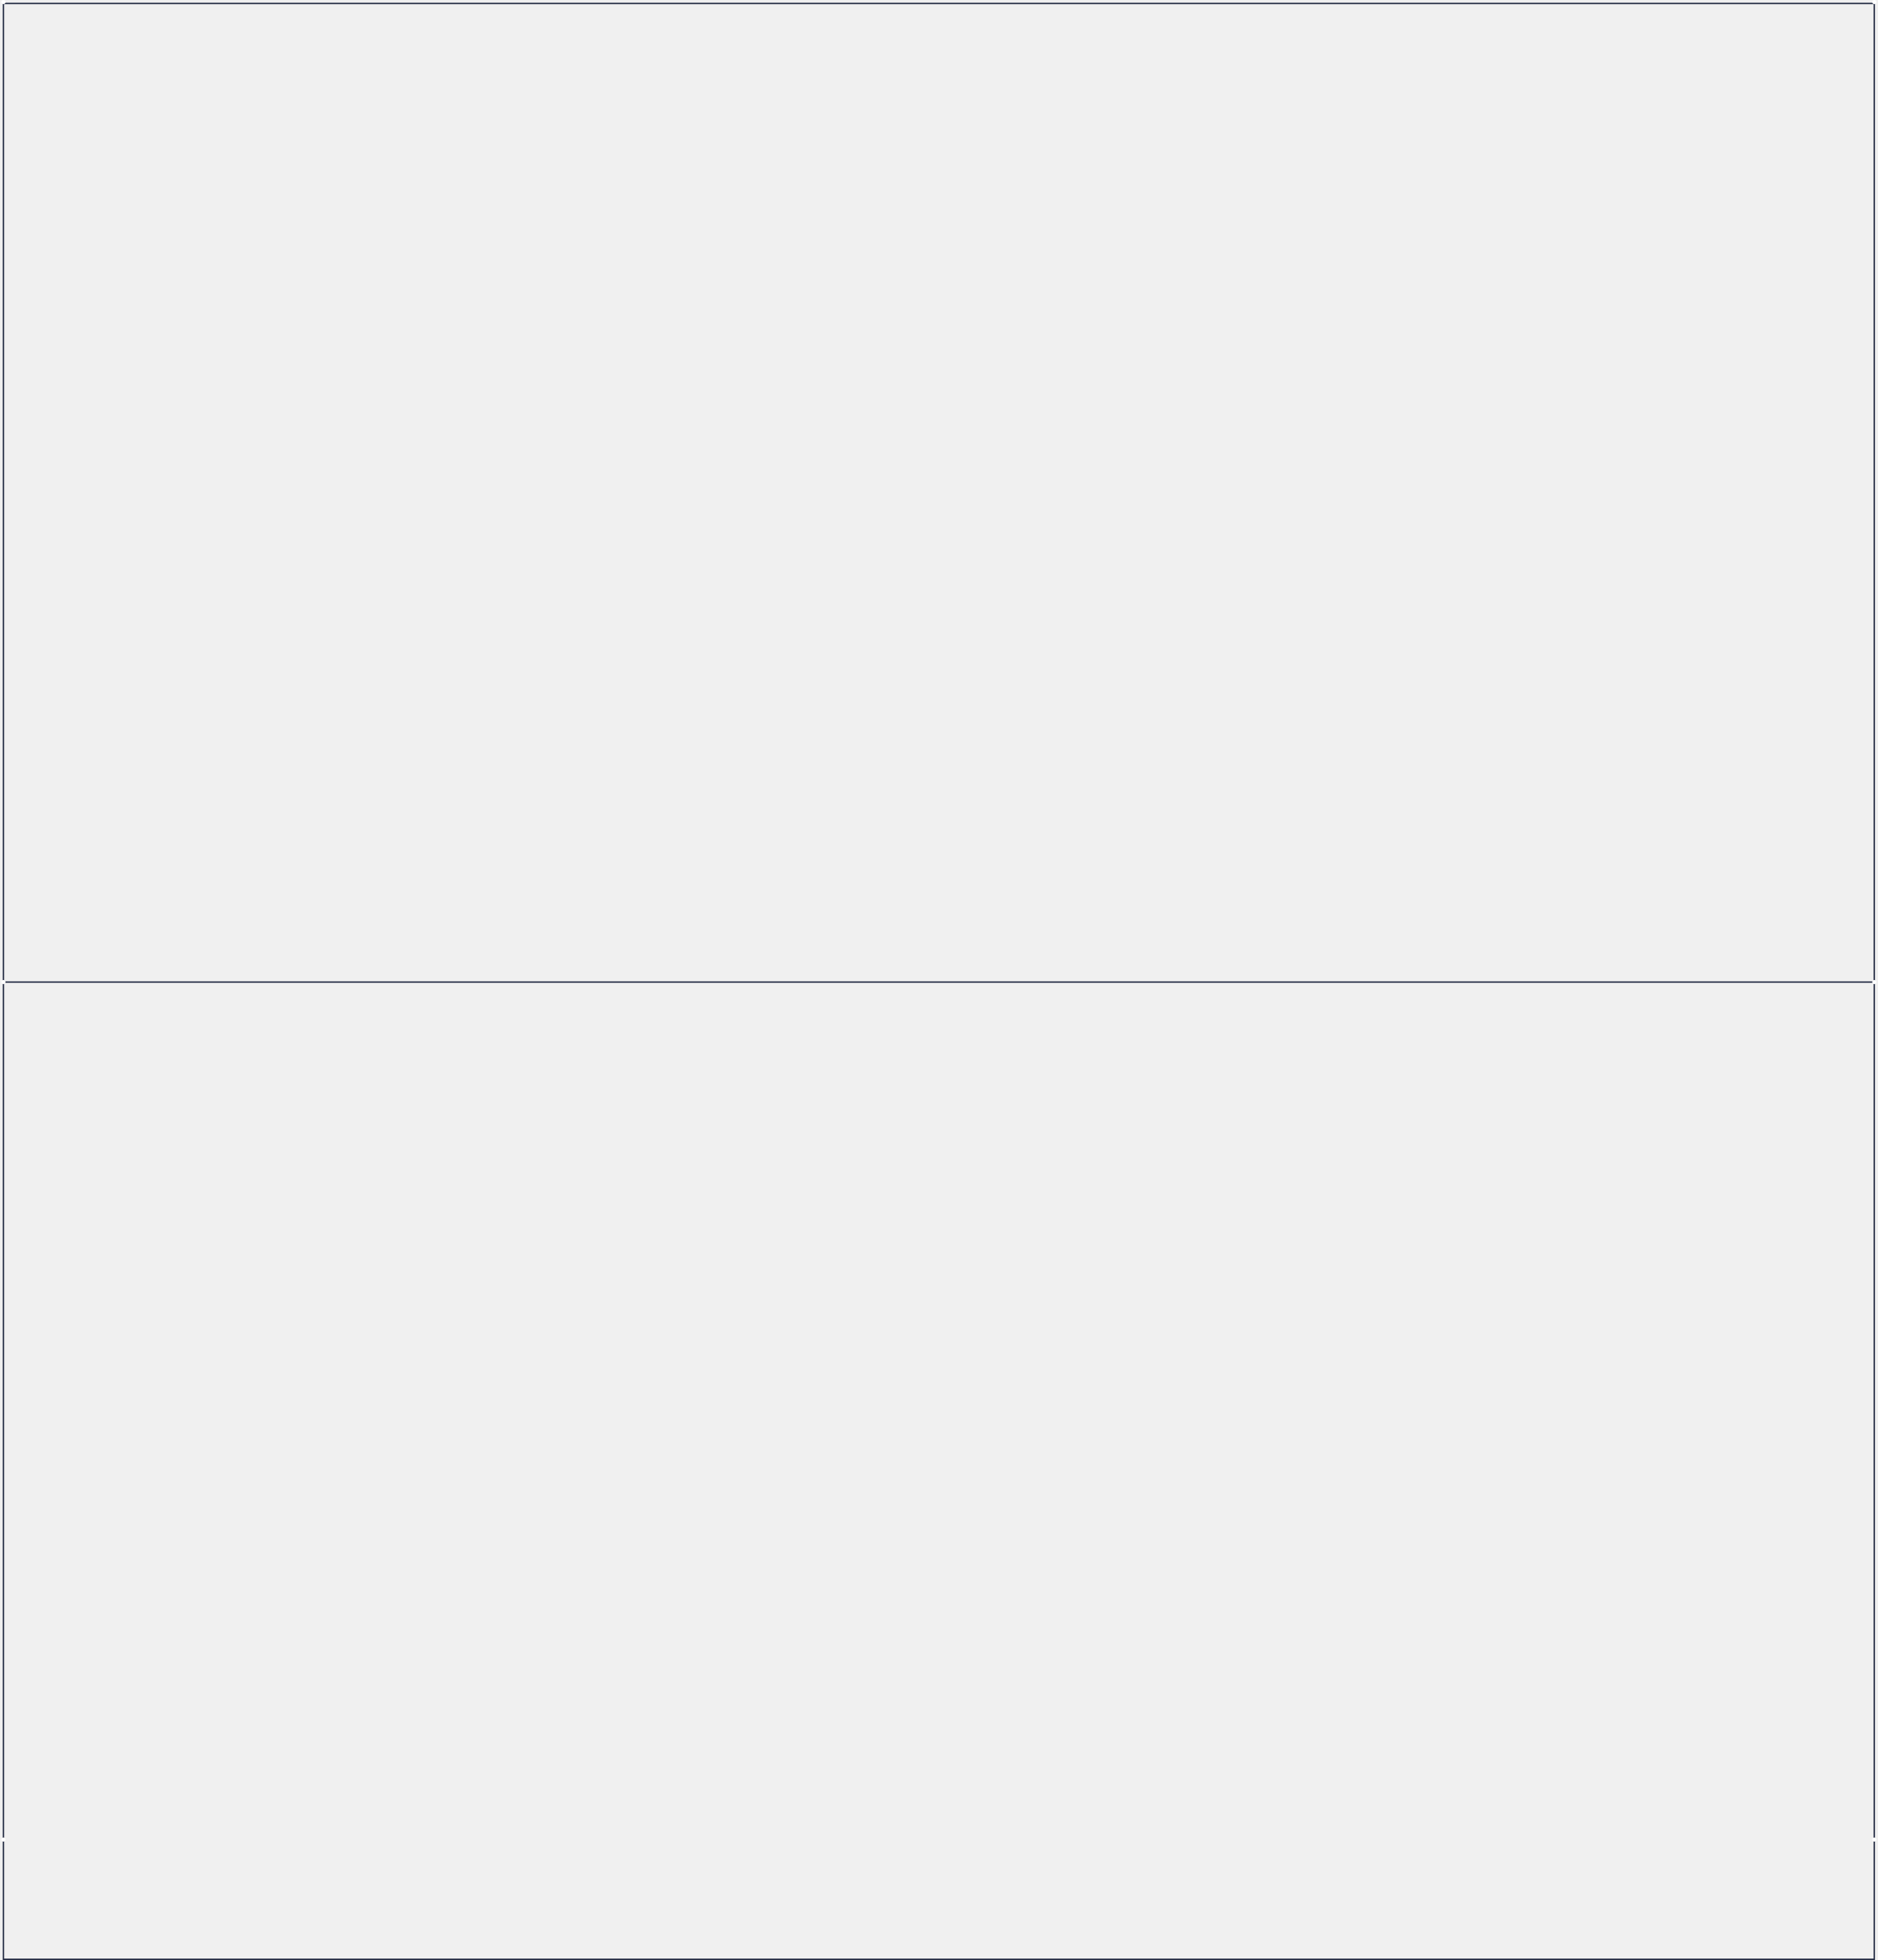
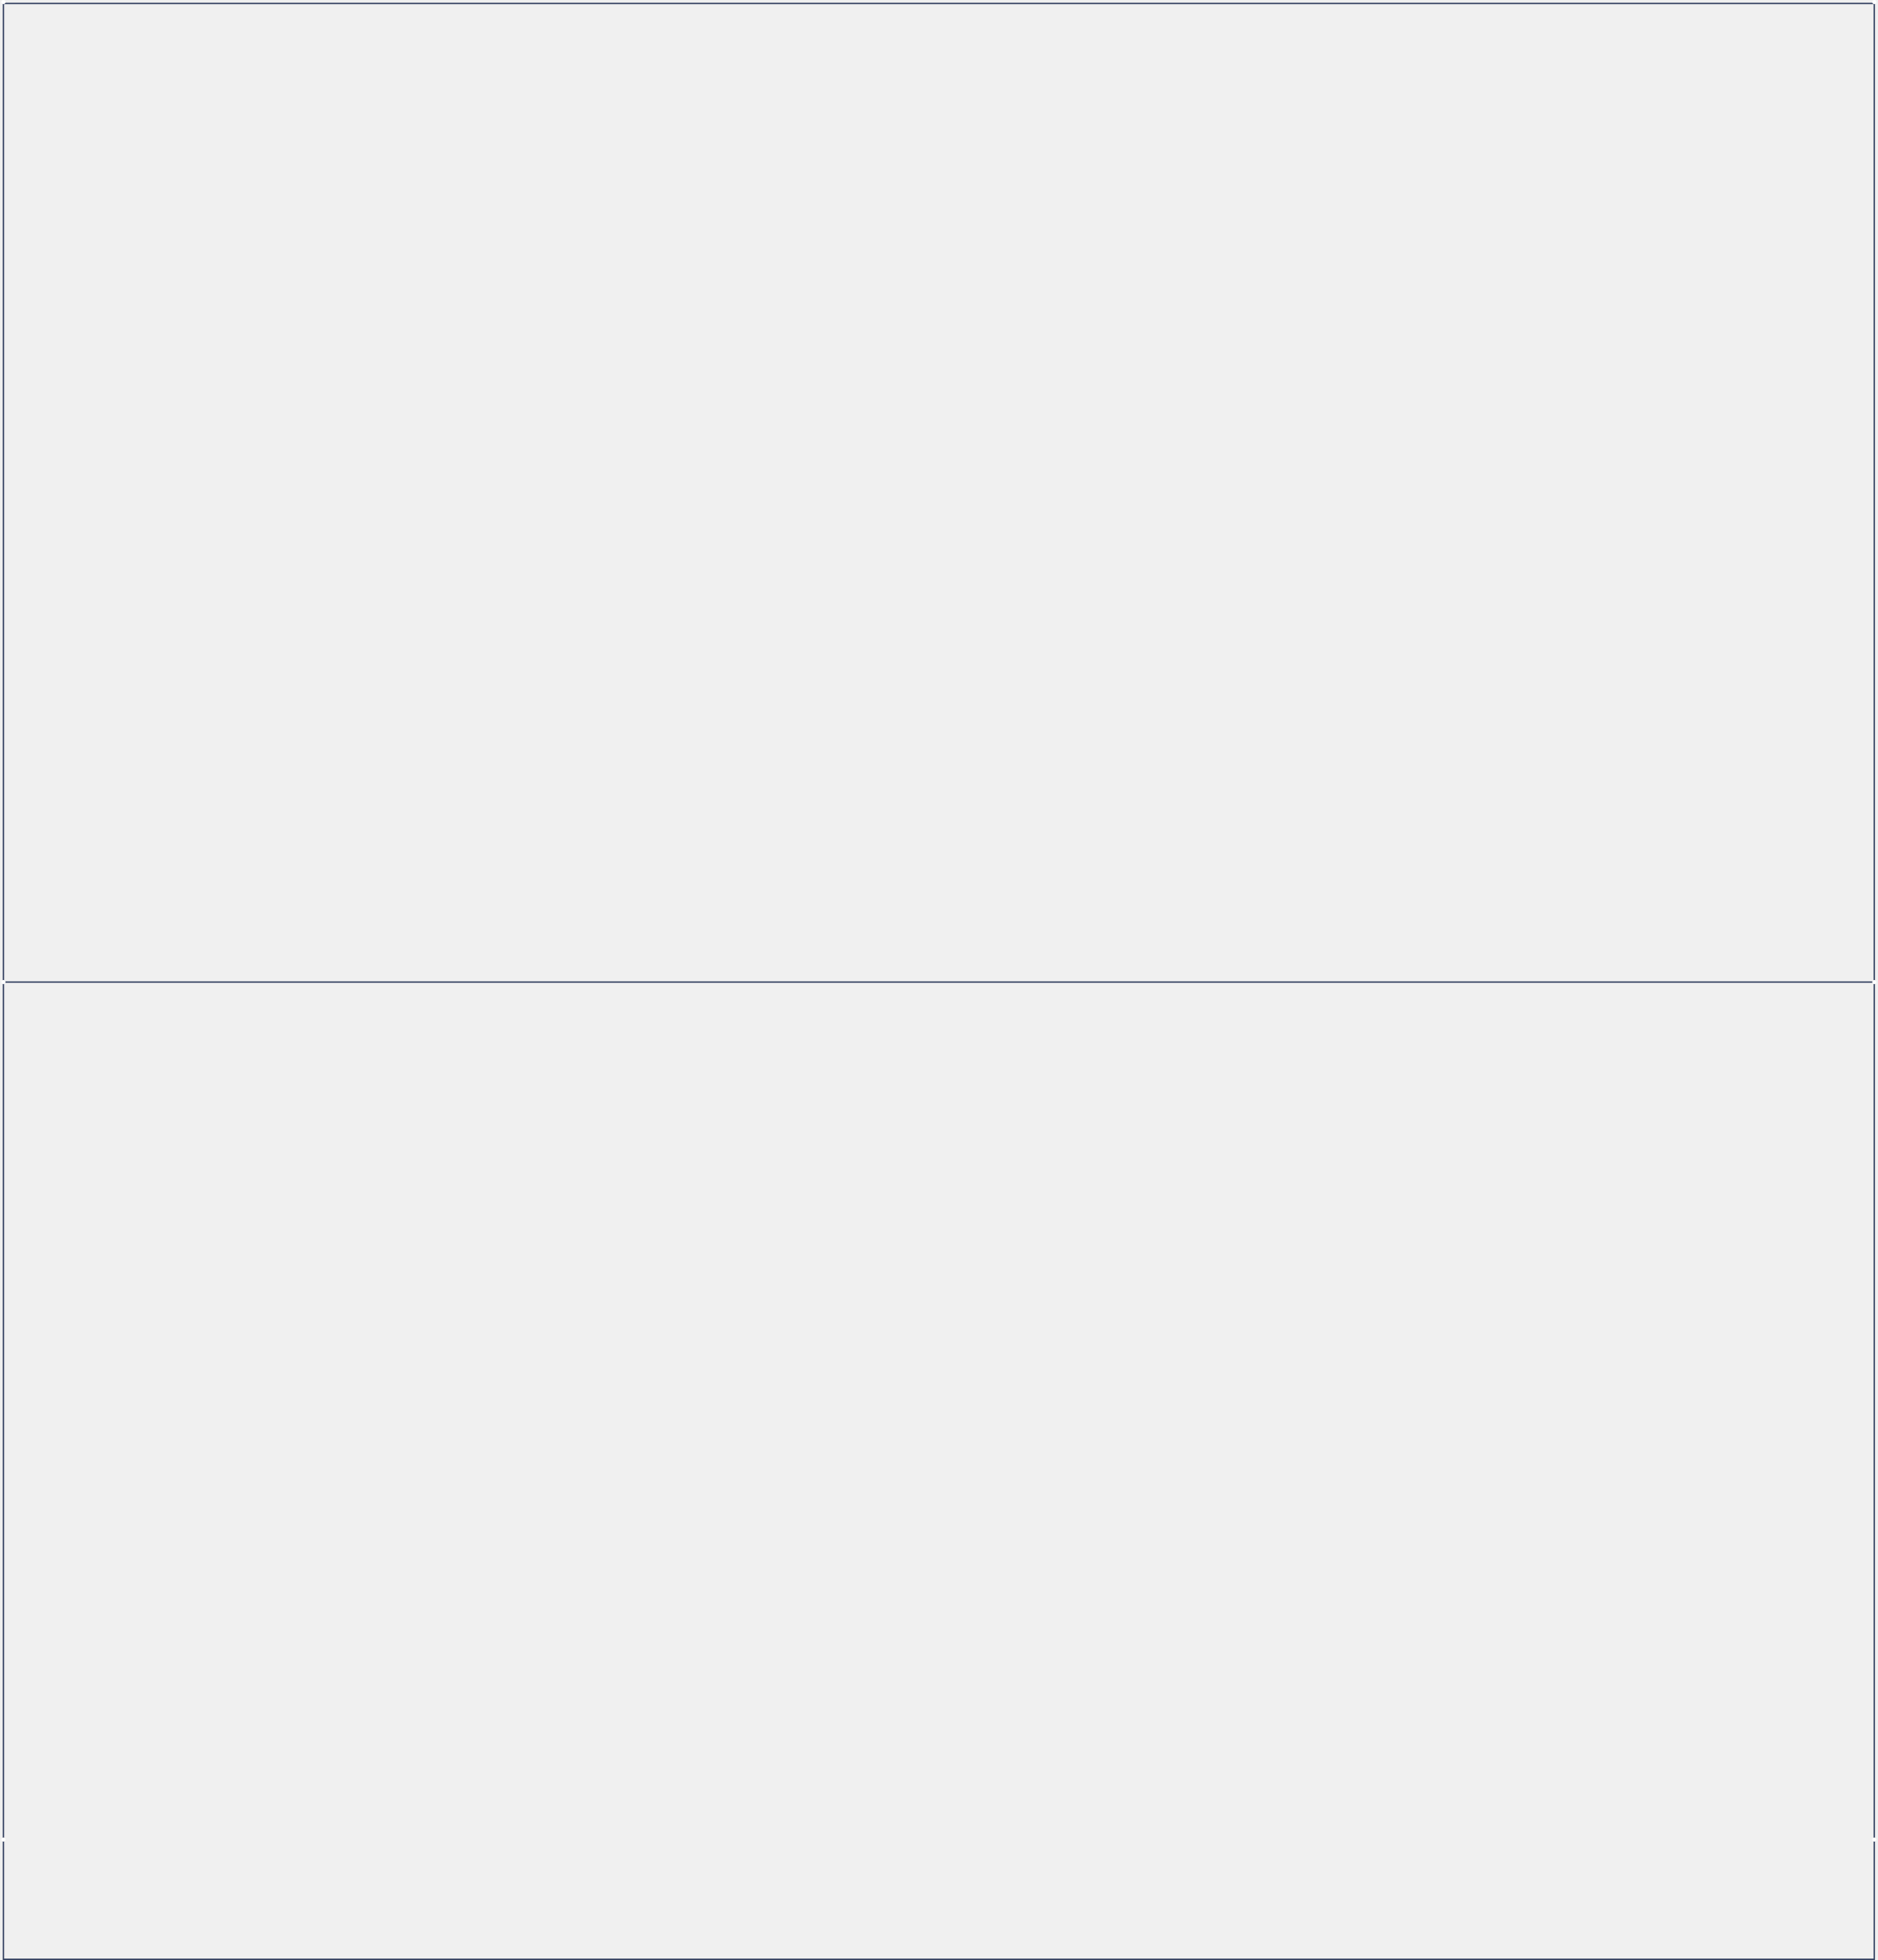
<svg xmlns="http://www.w3.org/2000/svg" width="682" height="712" viewBox="0 0 682 712" fill="none">
-   <rect x="1.25" y="1.25" width="679.5" height="710.5" stroke="#212941" stroke-width="0.5" />
-   <line x1="681" y1="356.75" x2="1" y2="356.75" stroke="#212941" stroke-width="0.5" />
+   <rect x="1.25" y="1.25" width="679.5" height="710.5" stroke="#323F5F" stroke-width="0.5" />
+   <line x1="681" y1="356.75" x2="1" y2="356.75" stroke="#323F5F" stroke-width="0.5" />
  <circle cx="1.25" cy="0.75" r="0.75" fill="white" />
  <circle cx="680.75" cy="0.75" r="0.75" fill="white" />
  <circle cx="1.25" cy="356.75" r="0.75" fill="white" />
  <circle cx="680.75" cy="356.75" r="0.75" fill="white" />
  <circle cx="1.25" cy="668.25" r="0.75" fill="white" />
  <circle cx="680.75" cy="668.25" r="0.75" fill="white" />
</svg>
